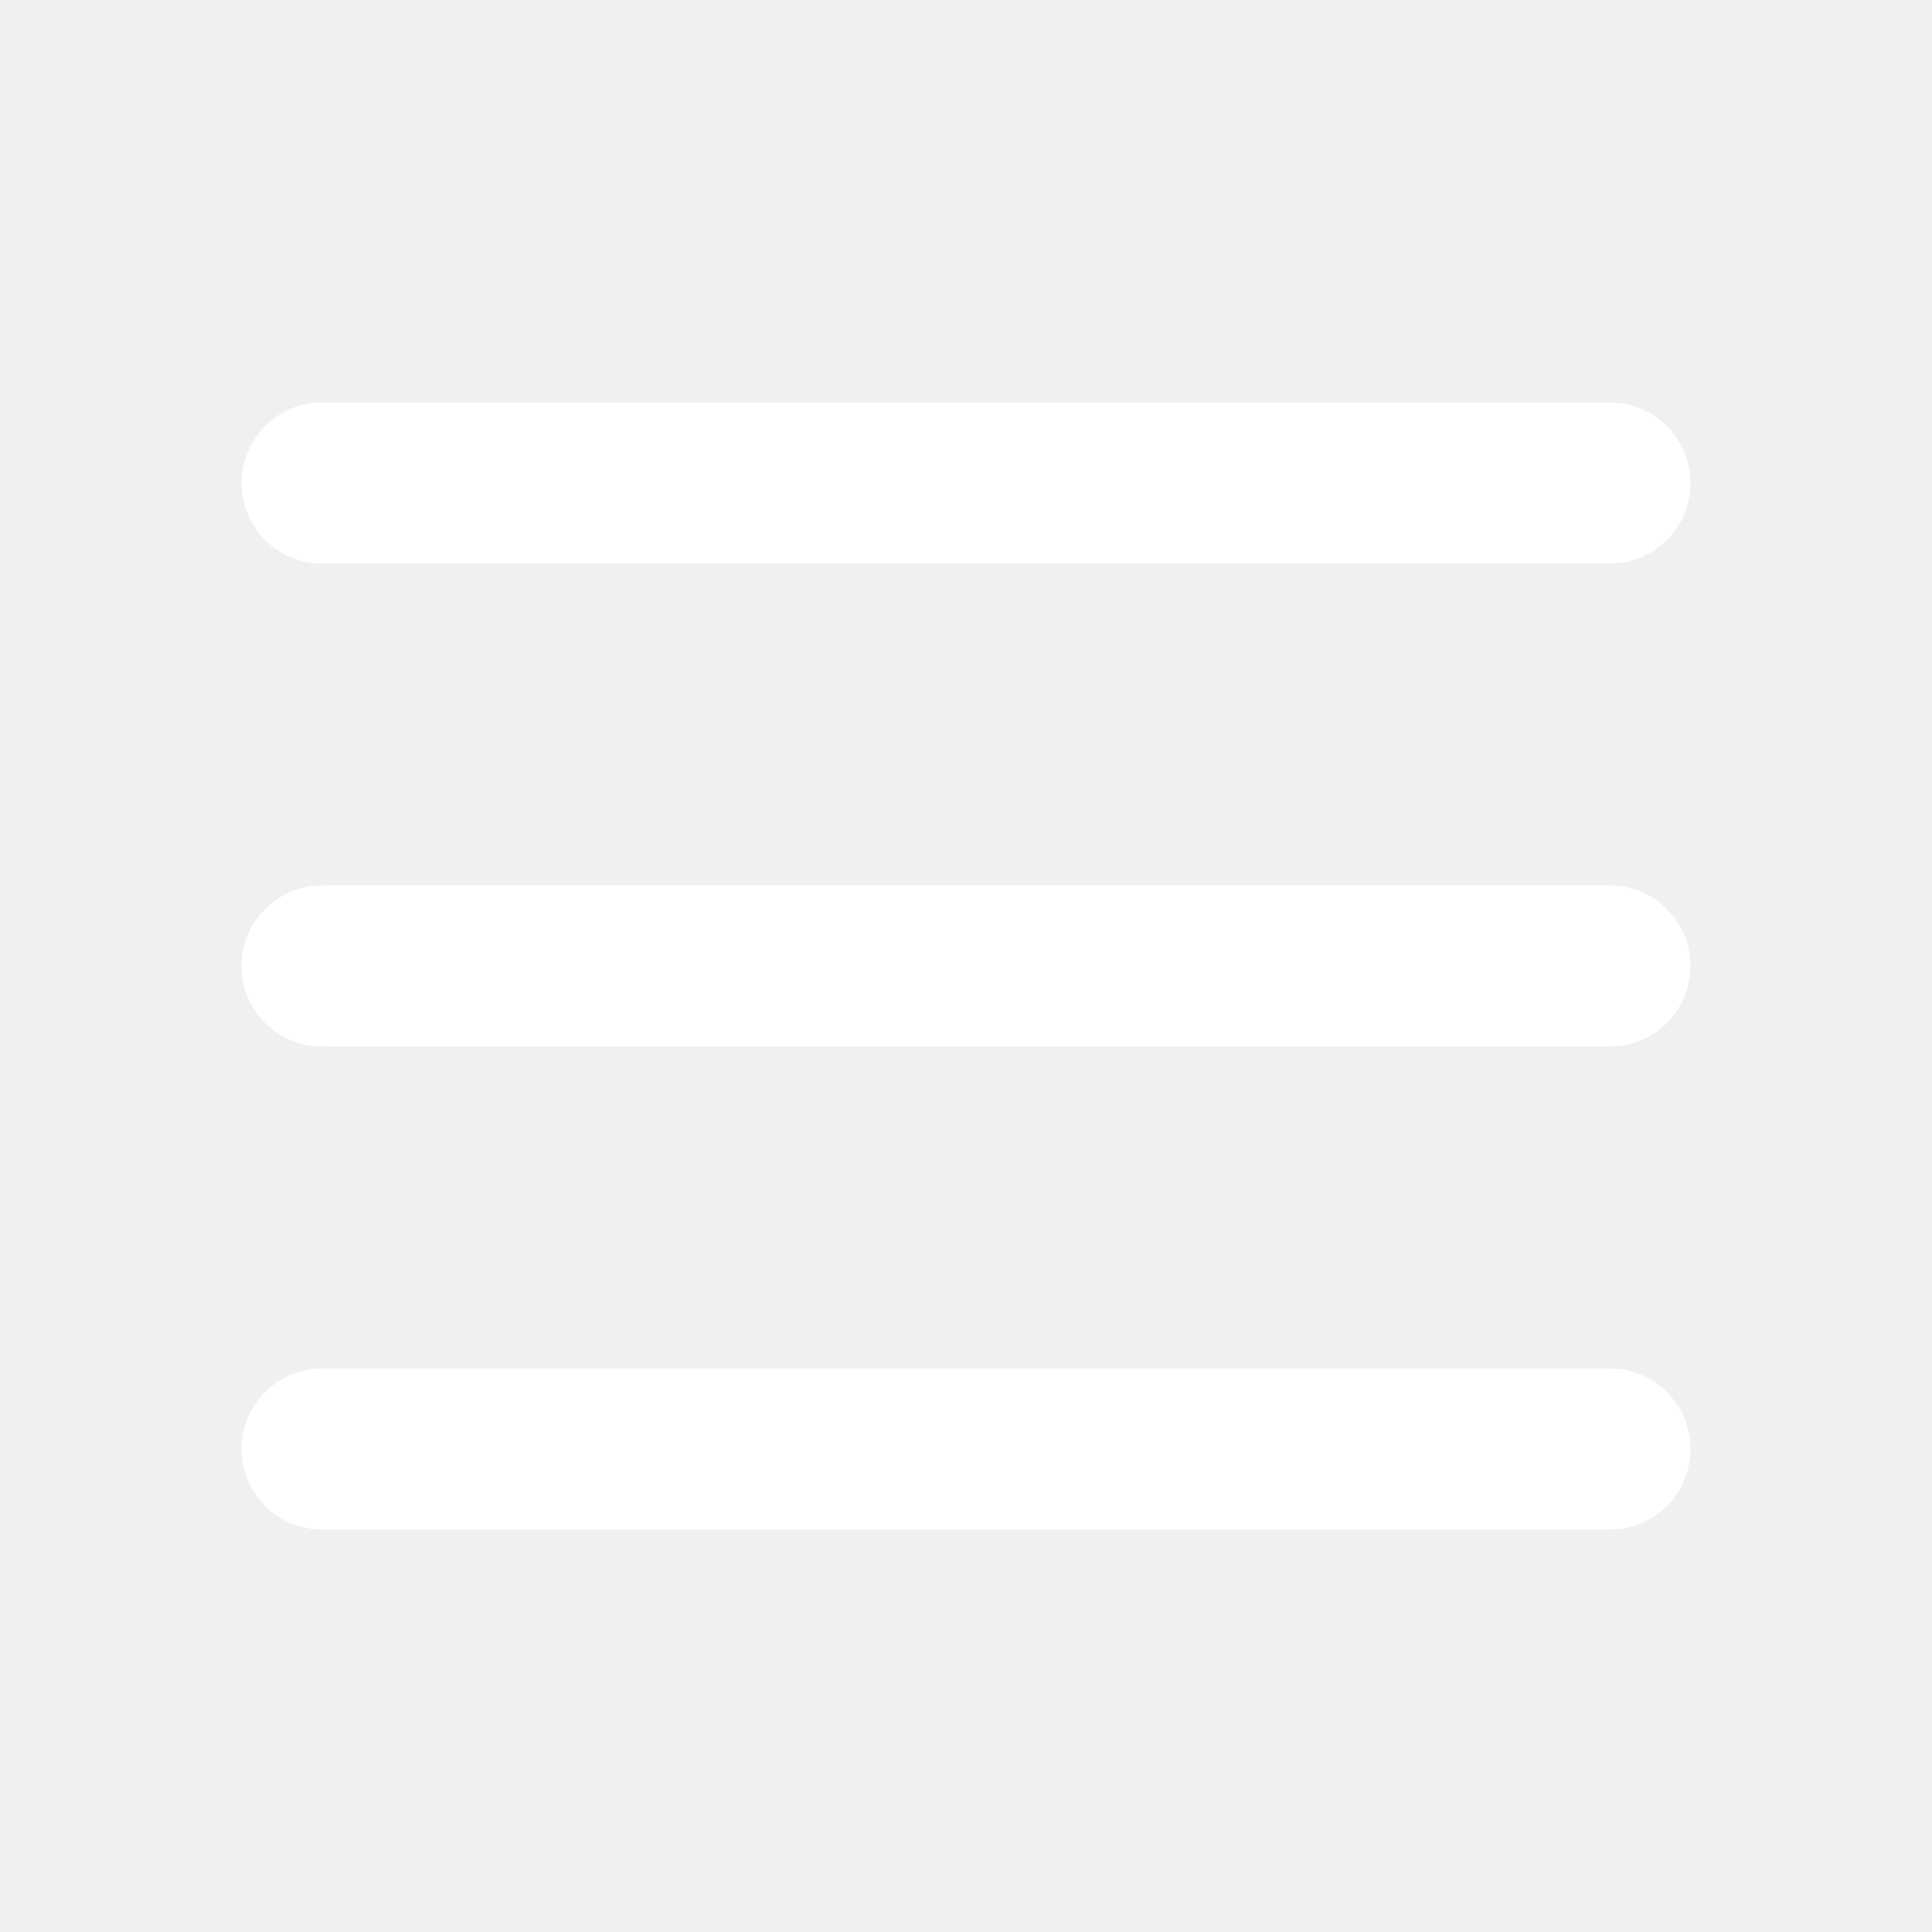
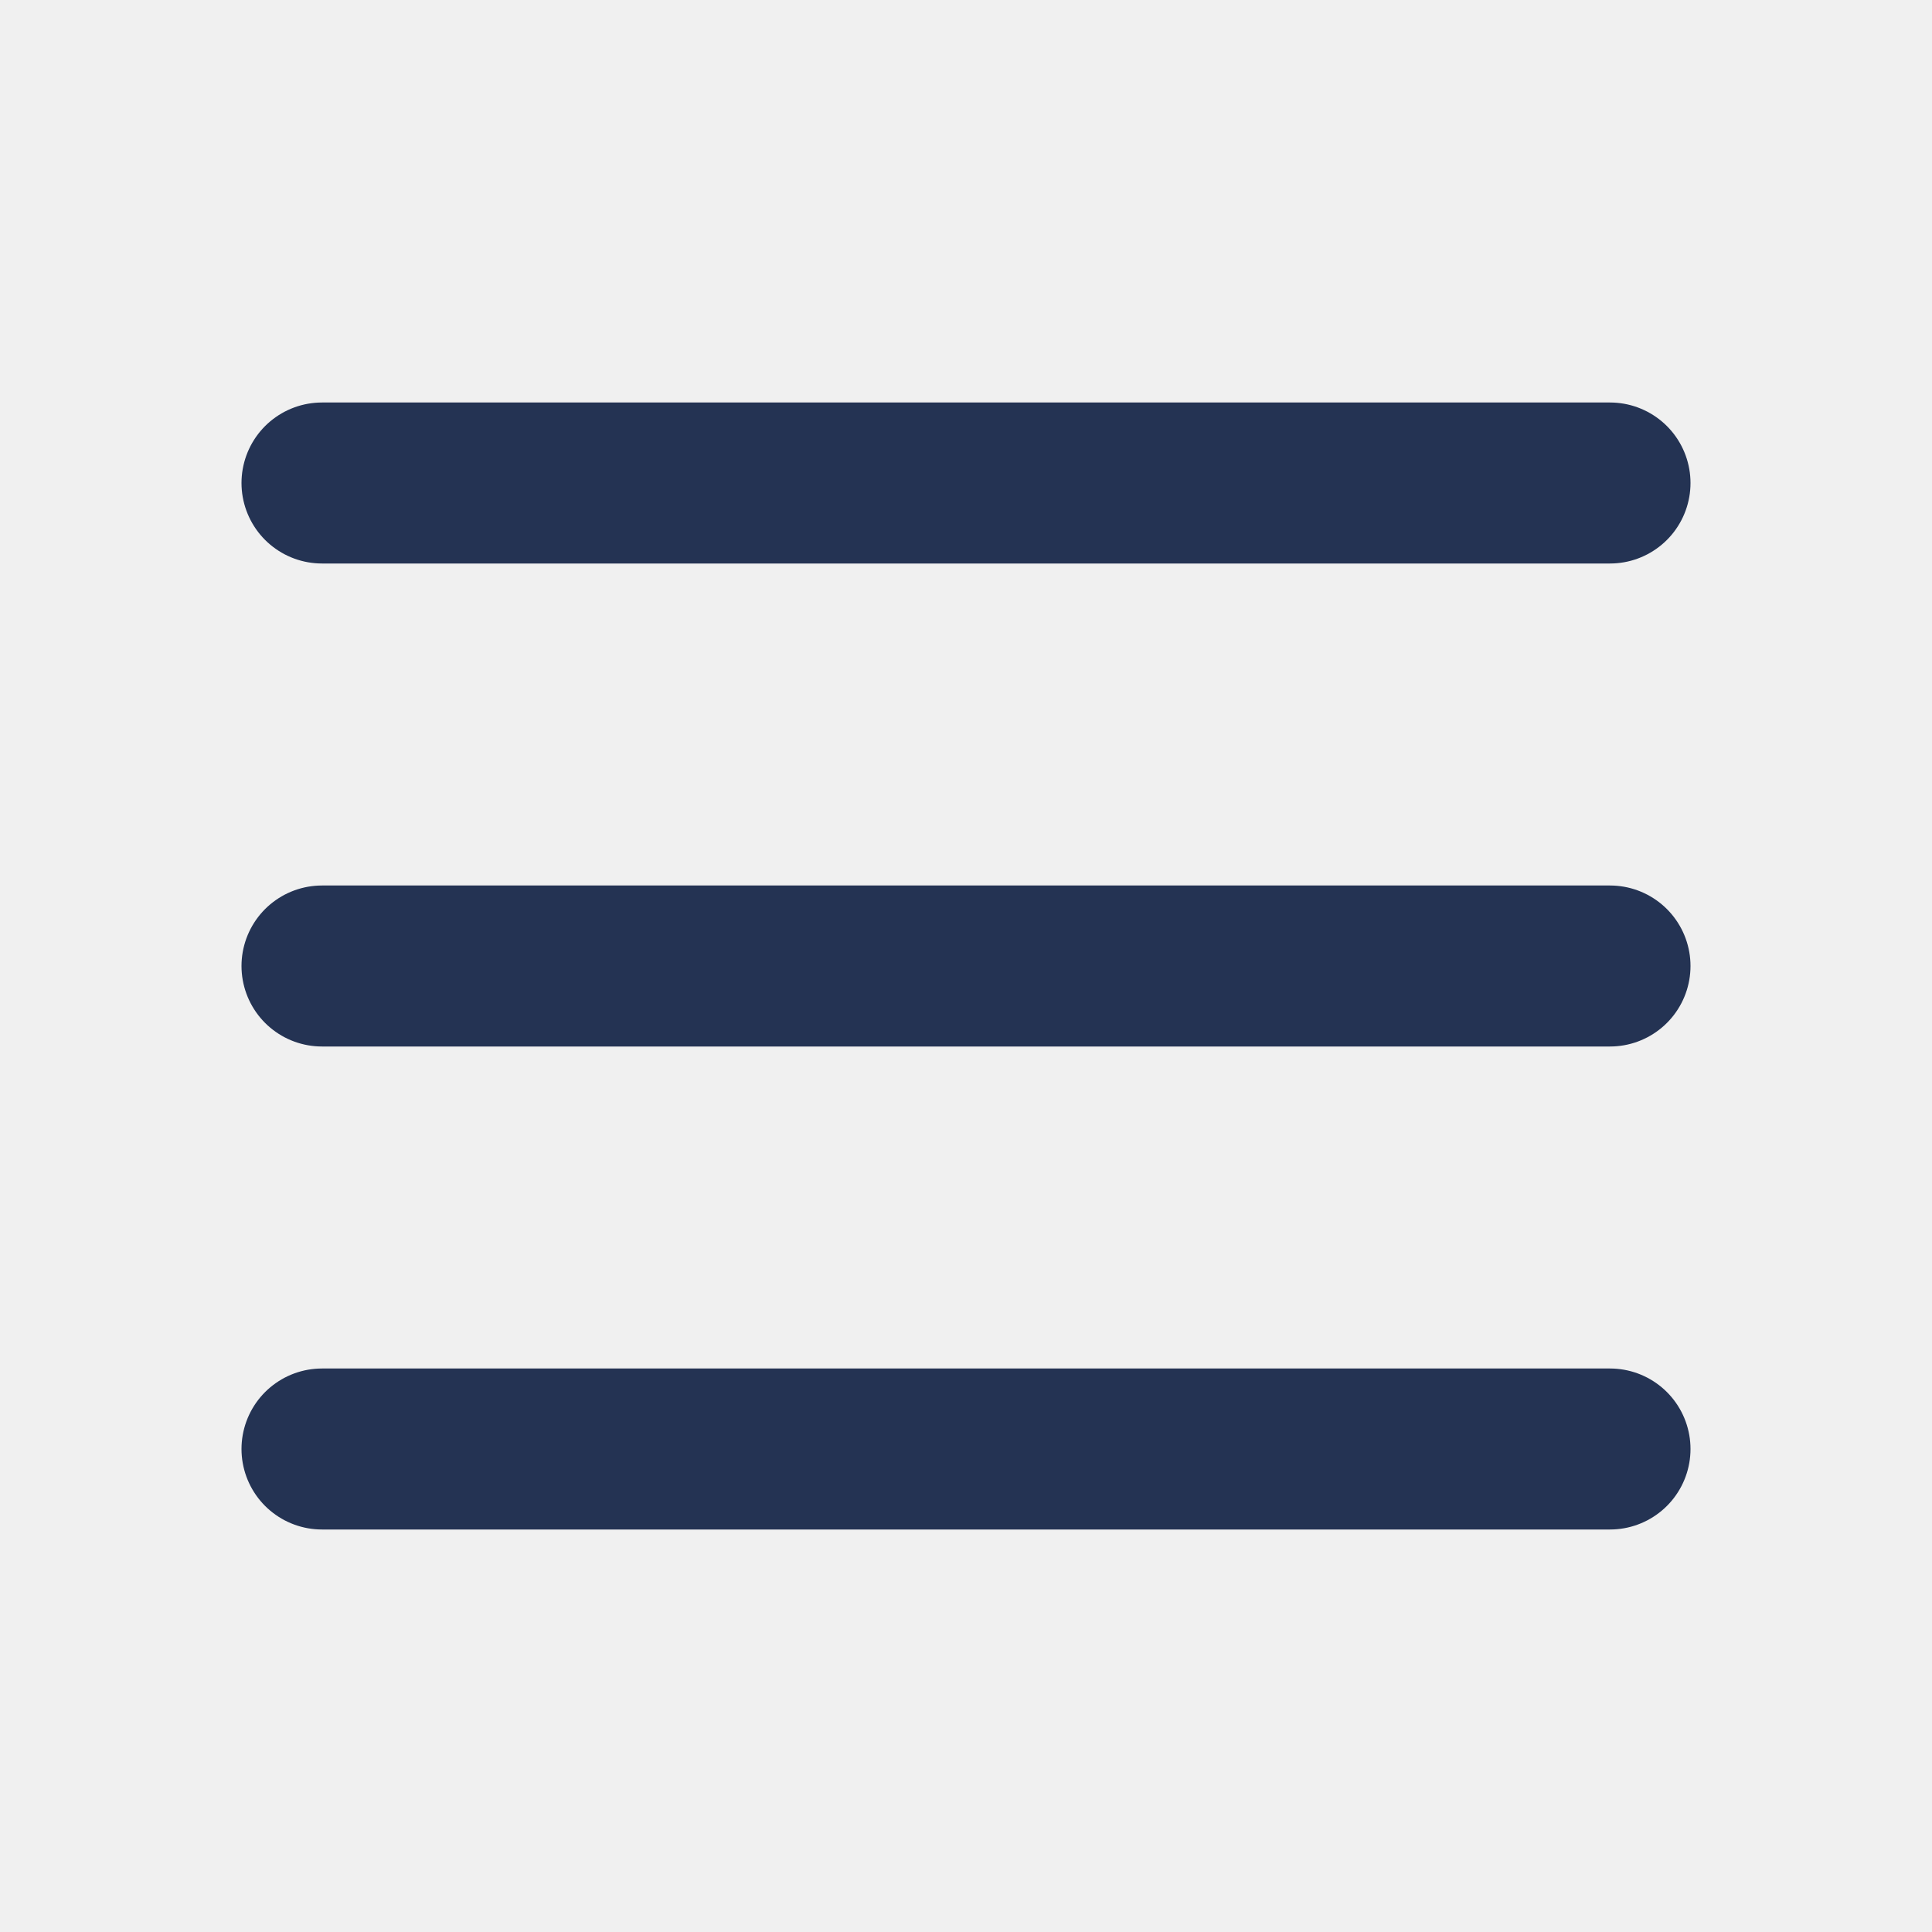
<svg xmlns="http://www.w3.org/2000/svg" width="800px" height="800px" viewBox="0 0 24 24" fill="none">
-   <path d="M4 6H20M4 12H20M4 18H20" stroke="#fff" stroke-width="2" stroke-linecap="round" stroke-linejoin="round" />
+   <path d="M4 6H20M4 12H20M4 18H20" stroke="#243353" stroke-width="2" stroke-linecap="round" stroke-linejoin="round" />
</svg>
